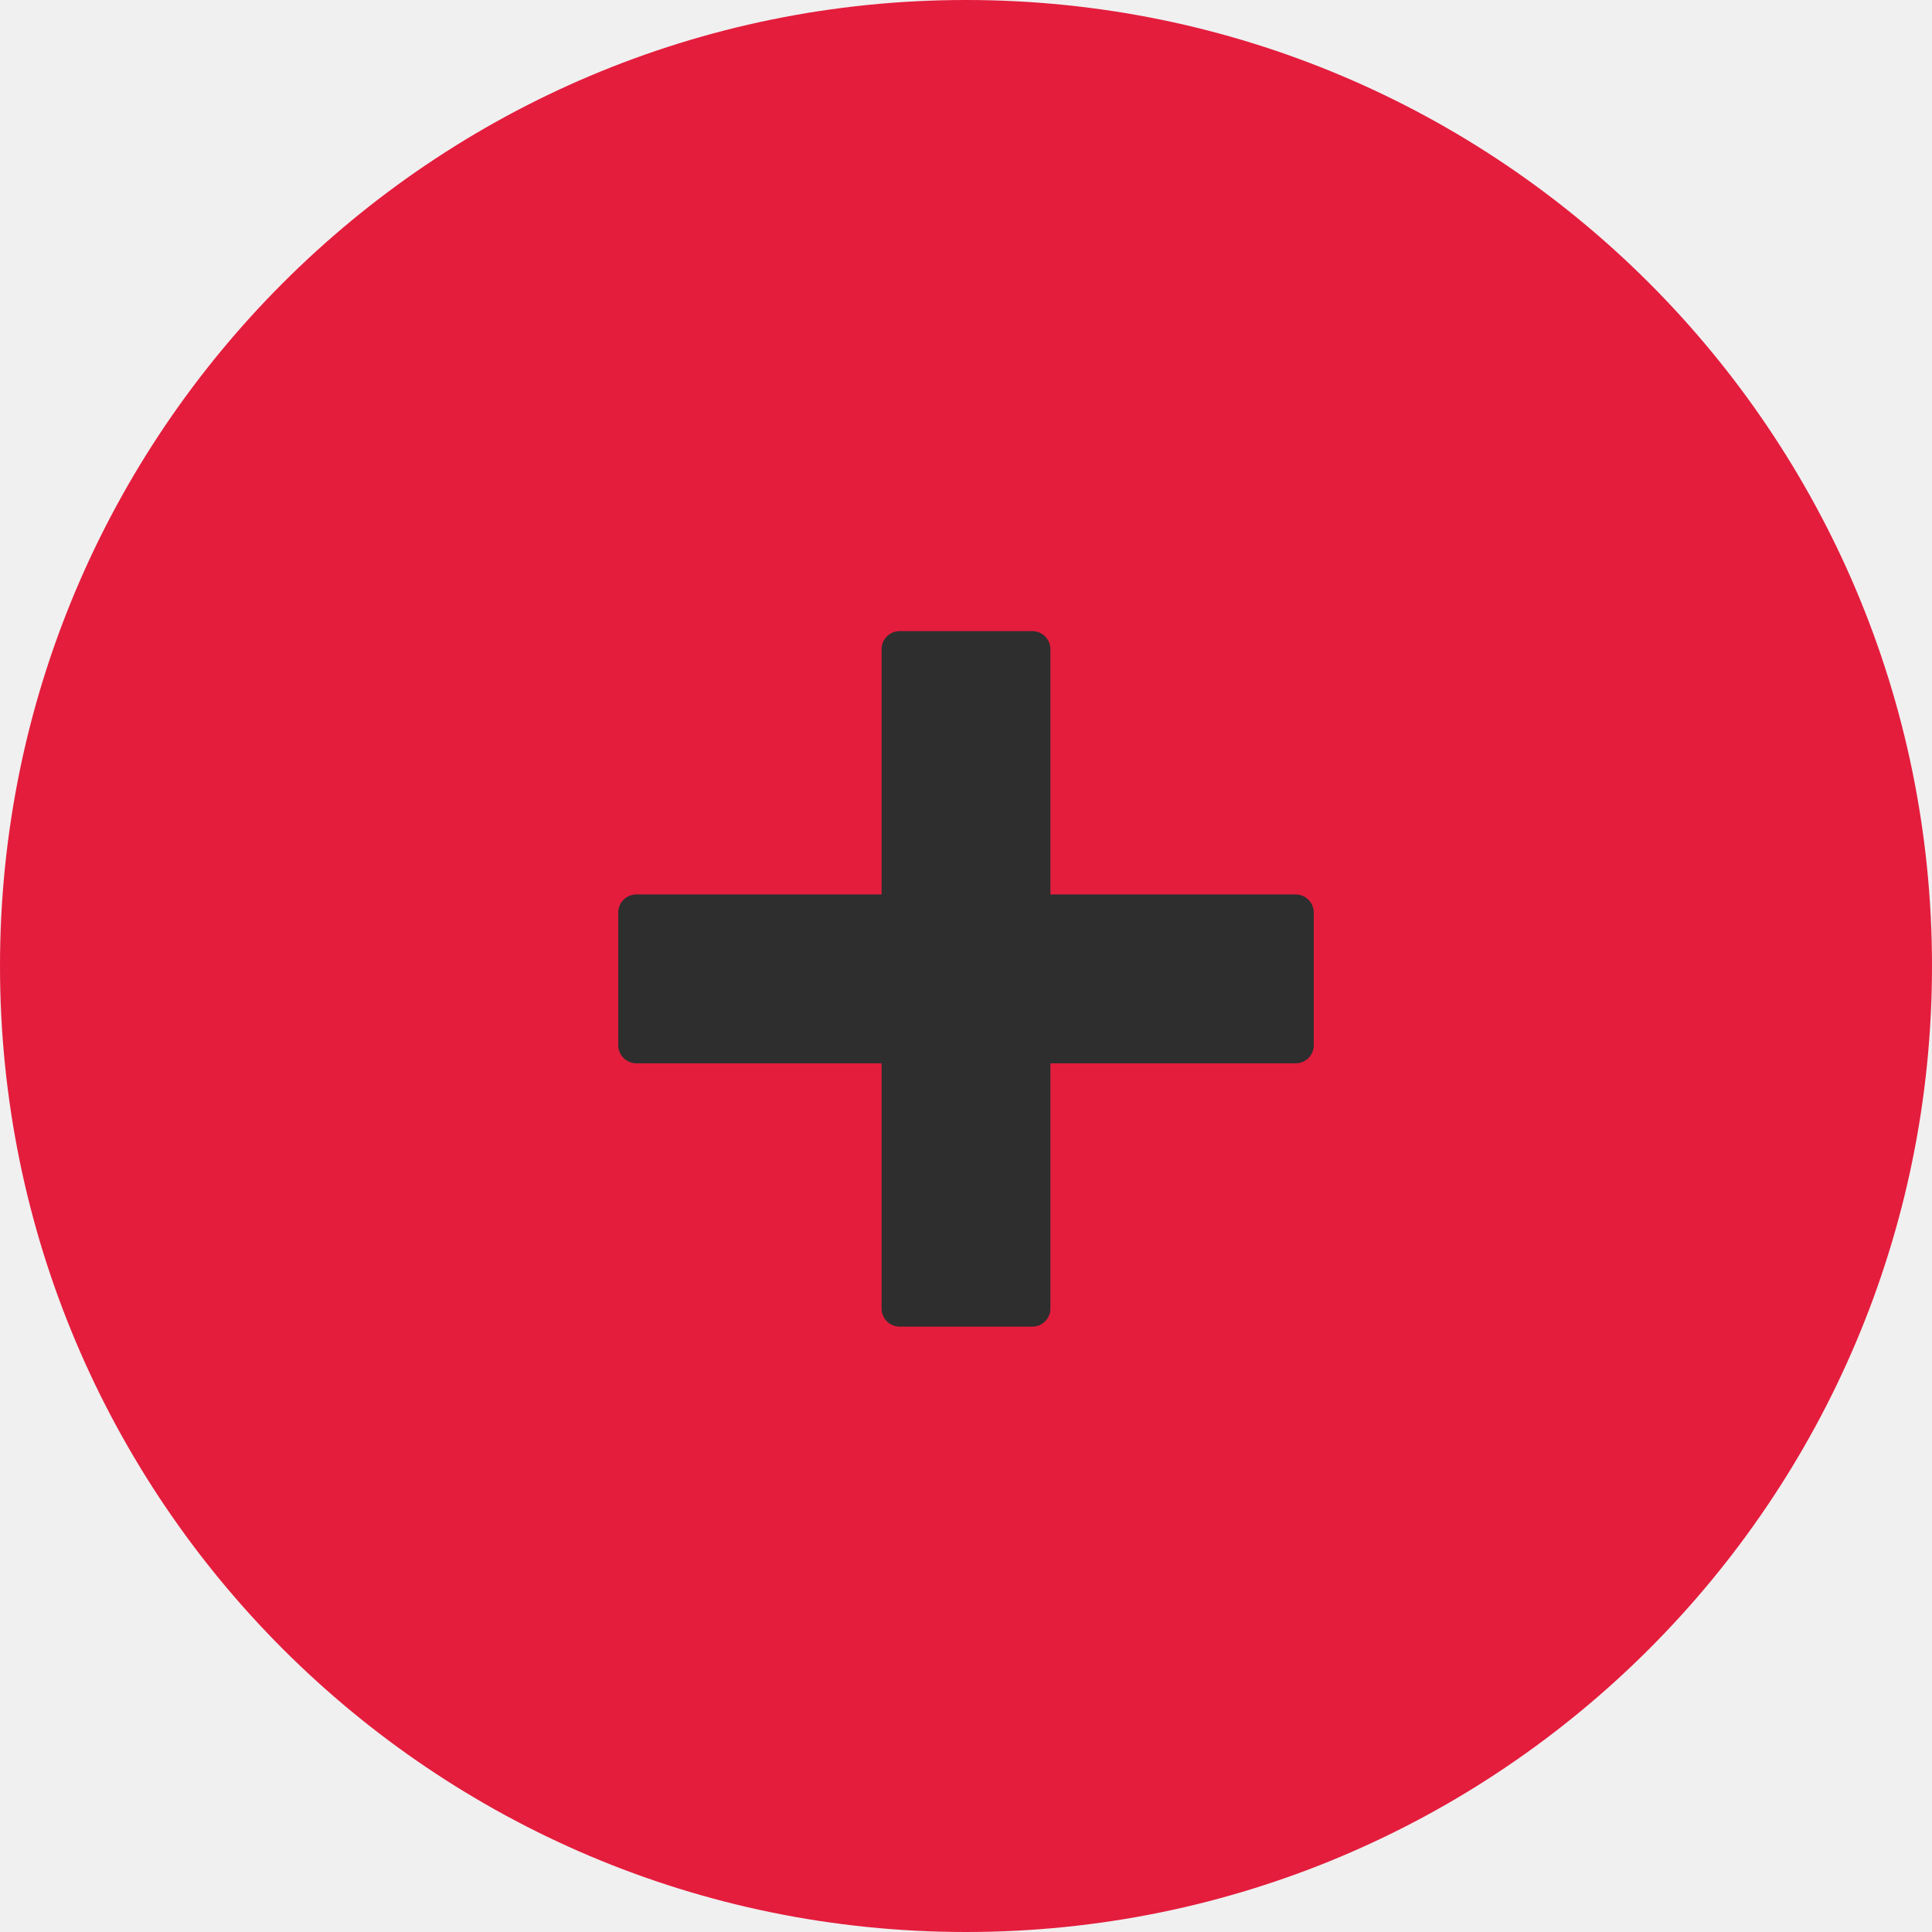
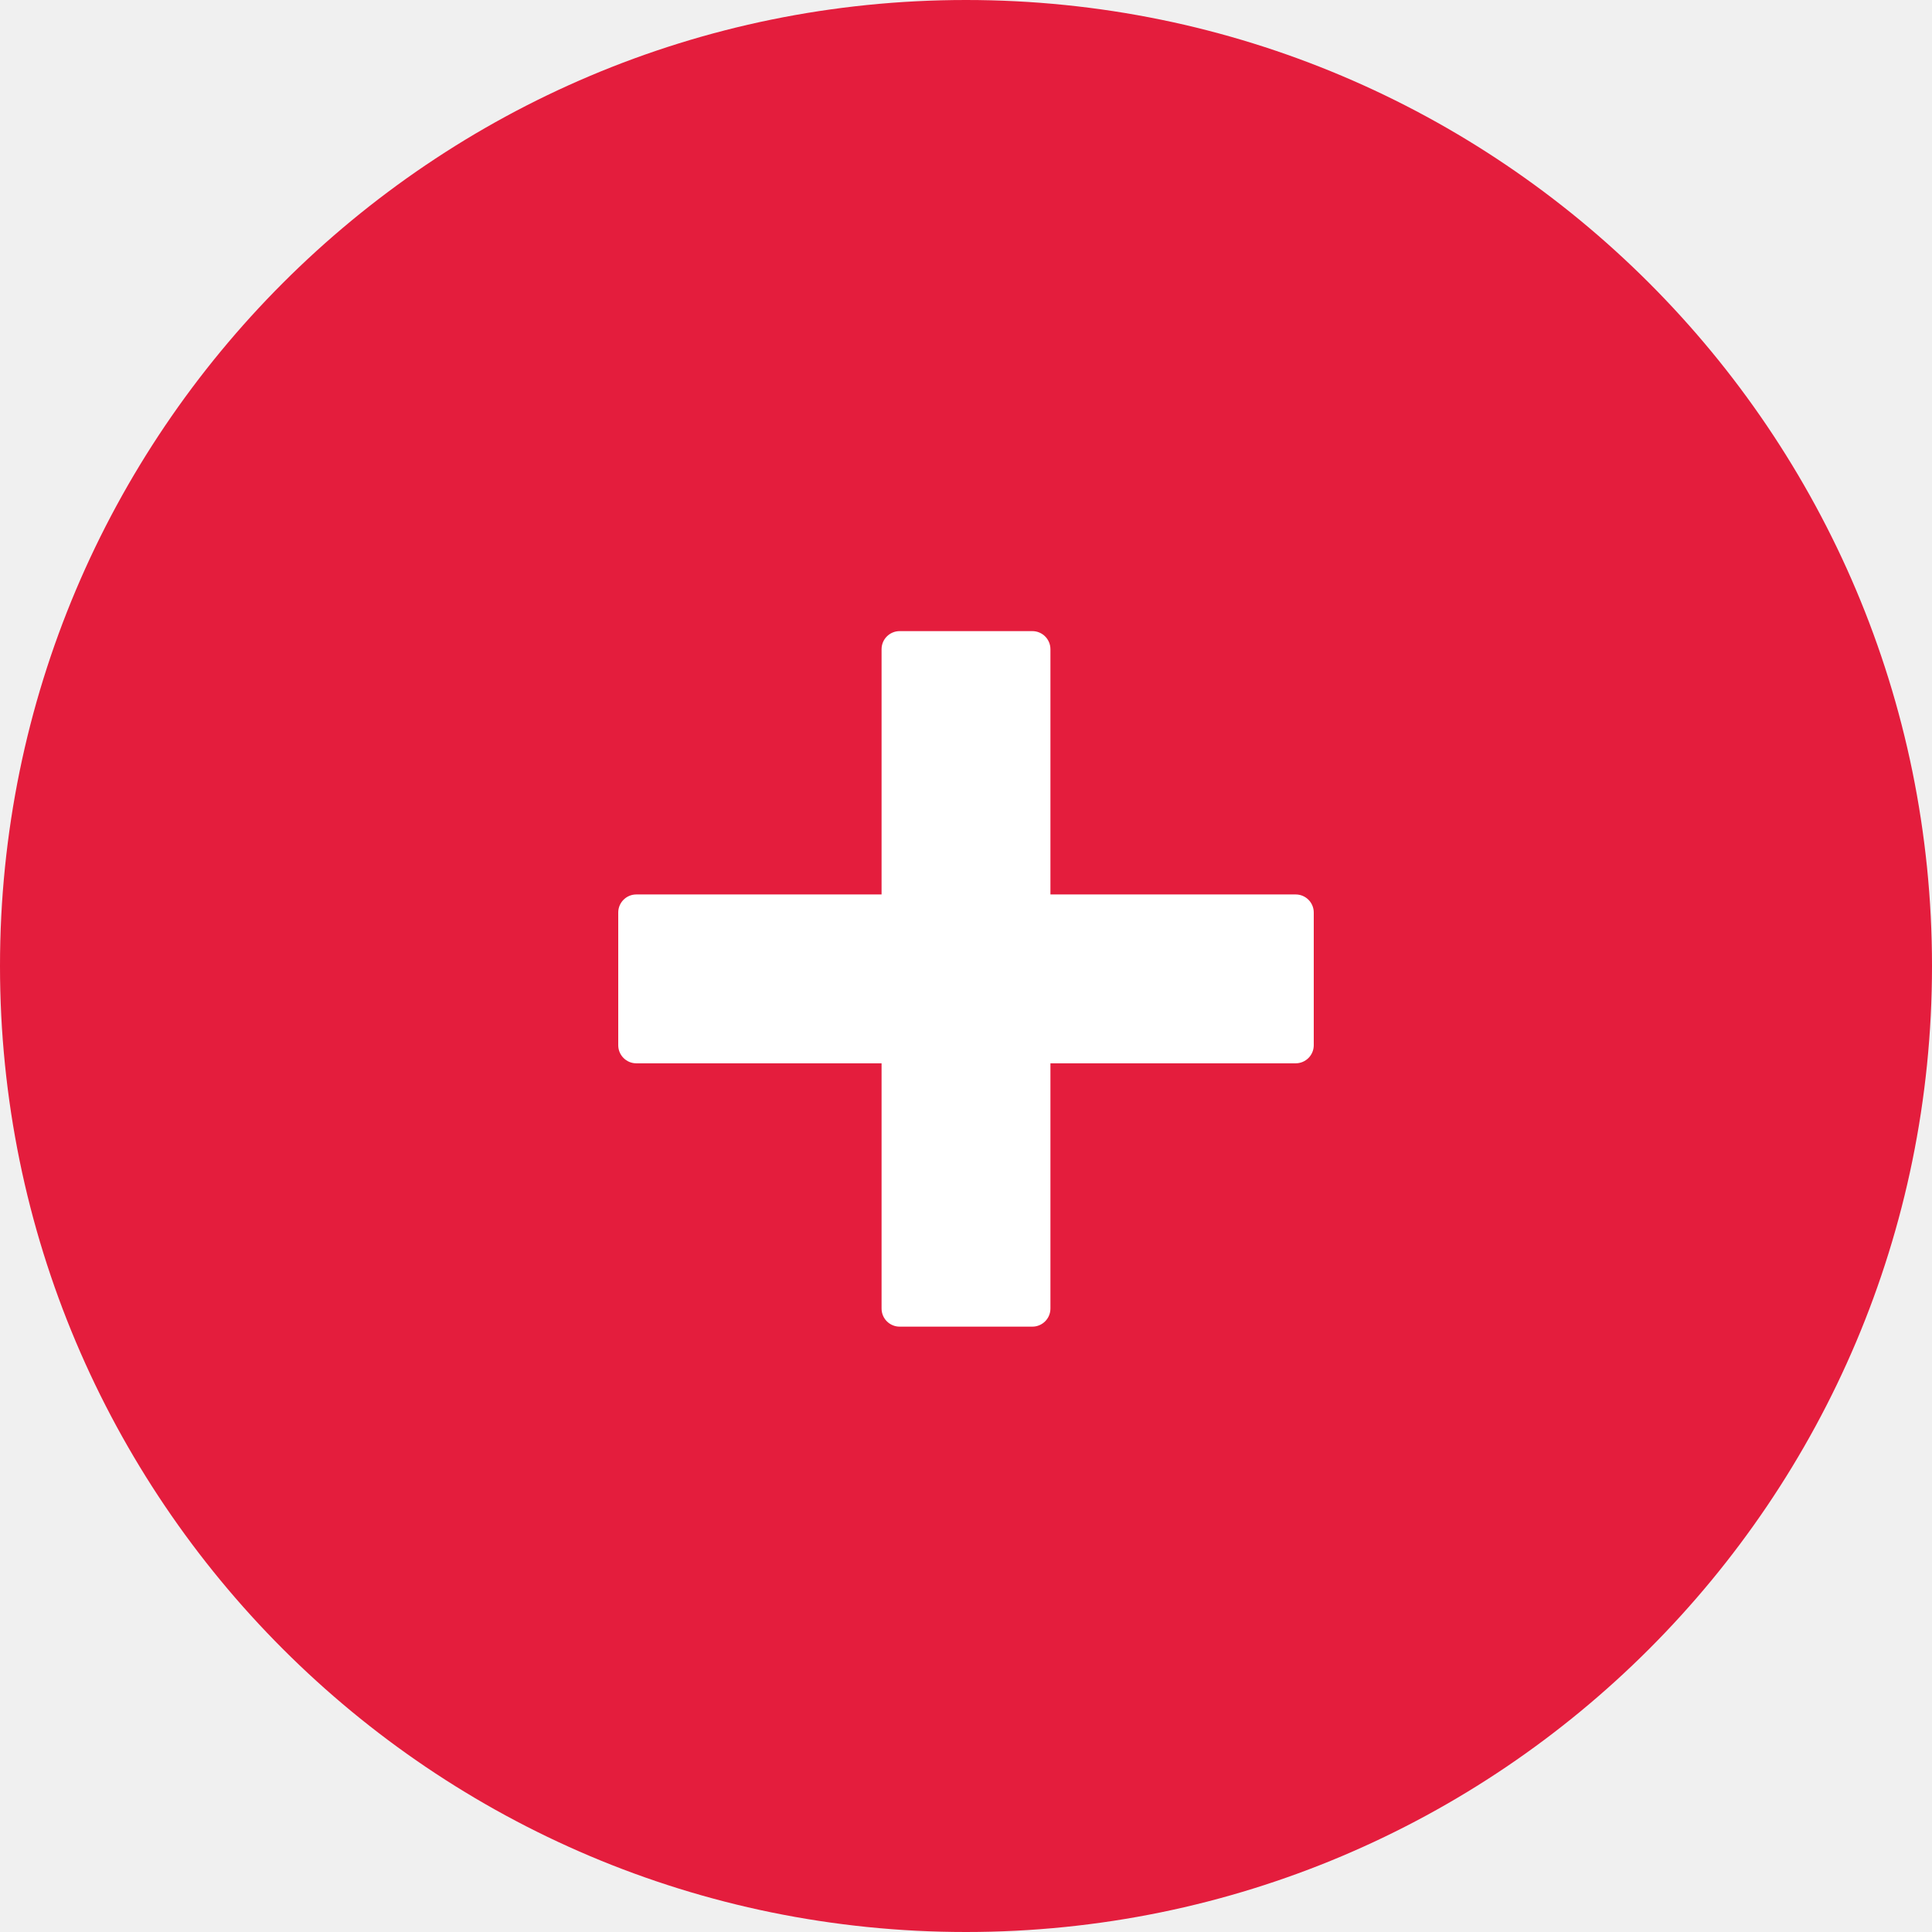
<svg xmlns="http://www.w3.org/2000/svg" width="150" height="150" viewBox="0 0 150 150" fill="none">
  <circle cx="75" cy="75" r="75" fill="#E41D3D" />
-   <path d="M102 70.85V81.15C102 81.926 101.372 82.555 100.595 82.555H81.555V101.595C81.555 102.372 80.926 103 80.15 103H69.85C69.075 103 68.445 102.372 68.445 101.595V82.555H49.405C48.629 82.555 48 81.926 48 81.15V70.85C48 70.074 48.629 69.445 49.405 69.445H68.445V50.405C68.445 49.628 69.075 49 69.85 49H80.15C80.926 49 81.555 49.628 81.555 50.405V69.445H100.595C101.372 69.445 102 70.074 102 70.85Z" fill="#2E2E2E" />
+   <path d="M102 70.85V81.15C102 81.926 101.372 82.555 100.595 82.555H81.555V101.595C81.555 102.372 80.926 103 80.15 103H69.85C69.075 103 68.445 102.372 68.445 101.595V82.555H49.405C48.629 82.555 48 81.926 48 81.15V70.85C48 70.074 48.629 69.445 49.405 69.445H68.445V50.405C68.445 49.628 69.075 49 69.85 49H80.15C80.926 49 81.555 49.628 81.555 50.405V69.445H100.595C101.372 69.445 102 70.074 102 70.85Z" fill="#ffffff" />
</svg>
